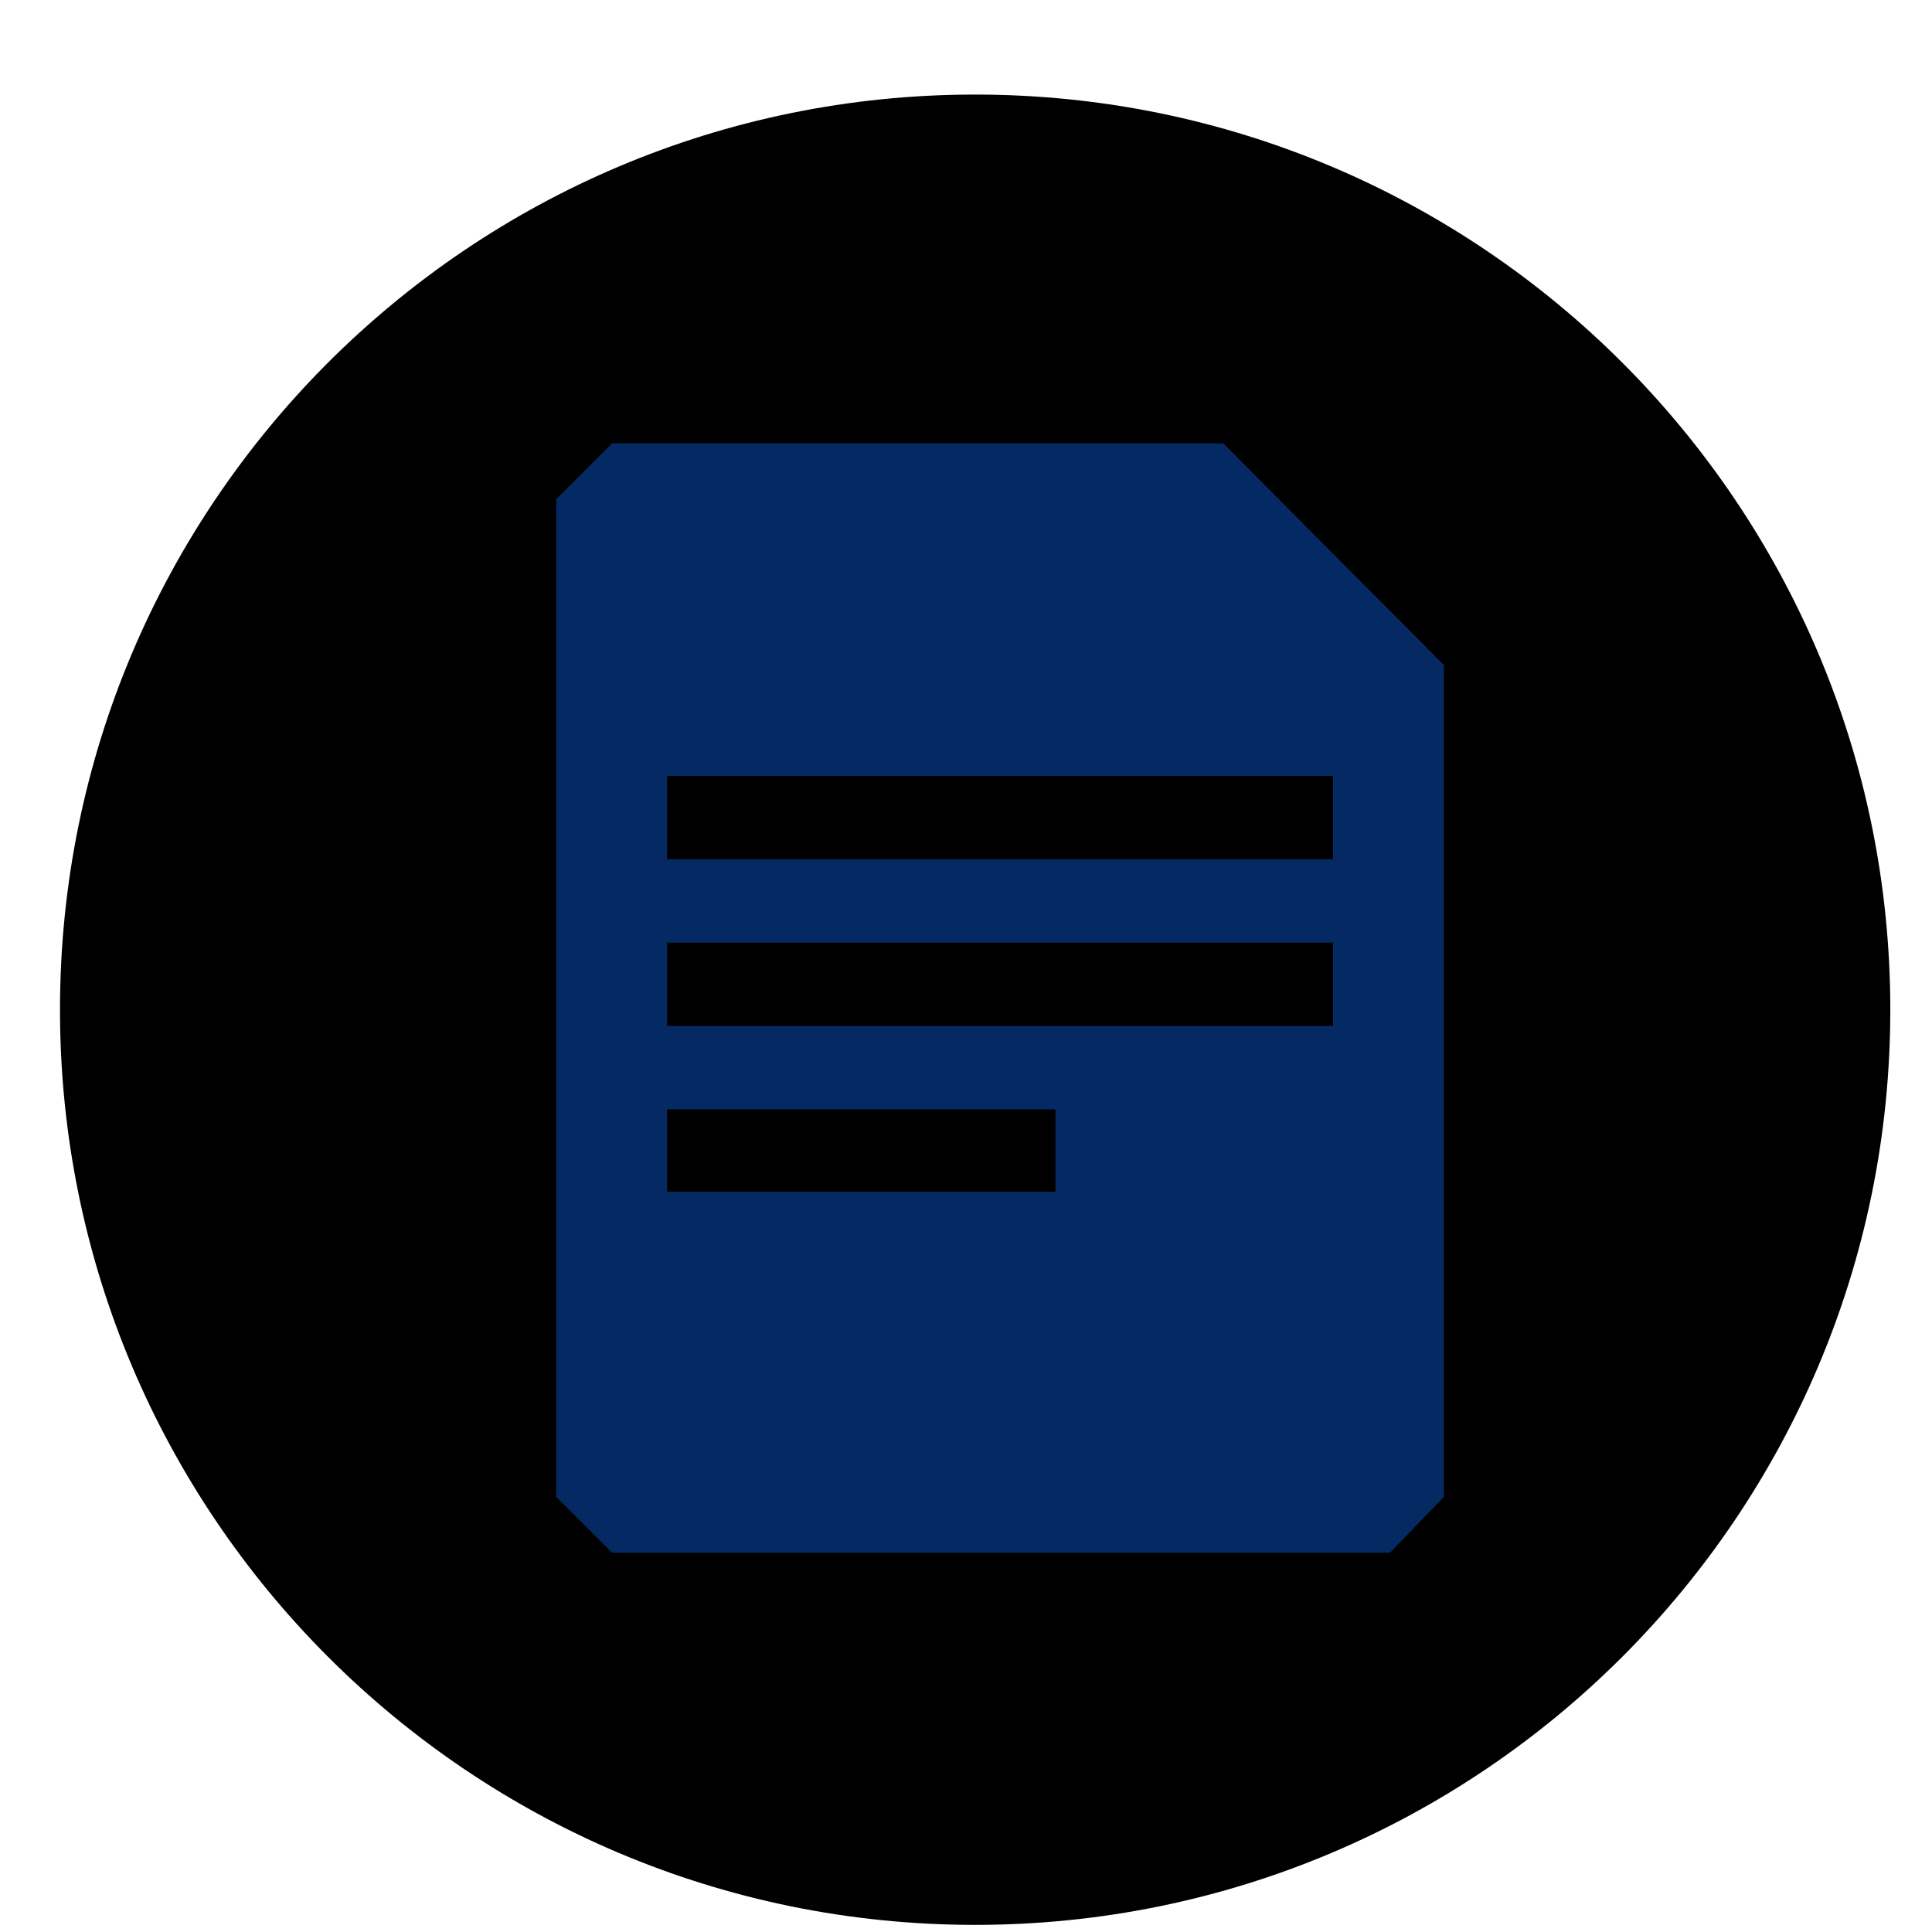
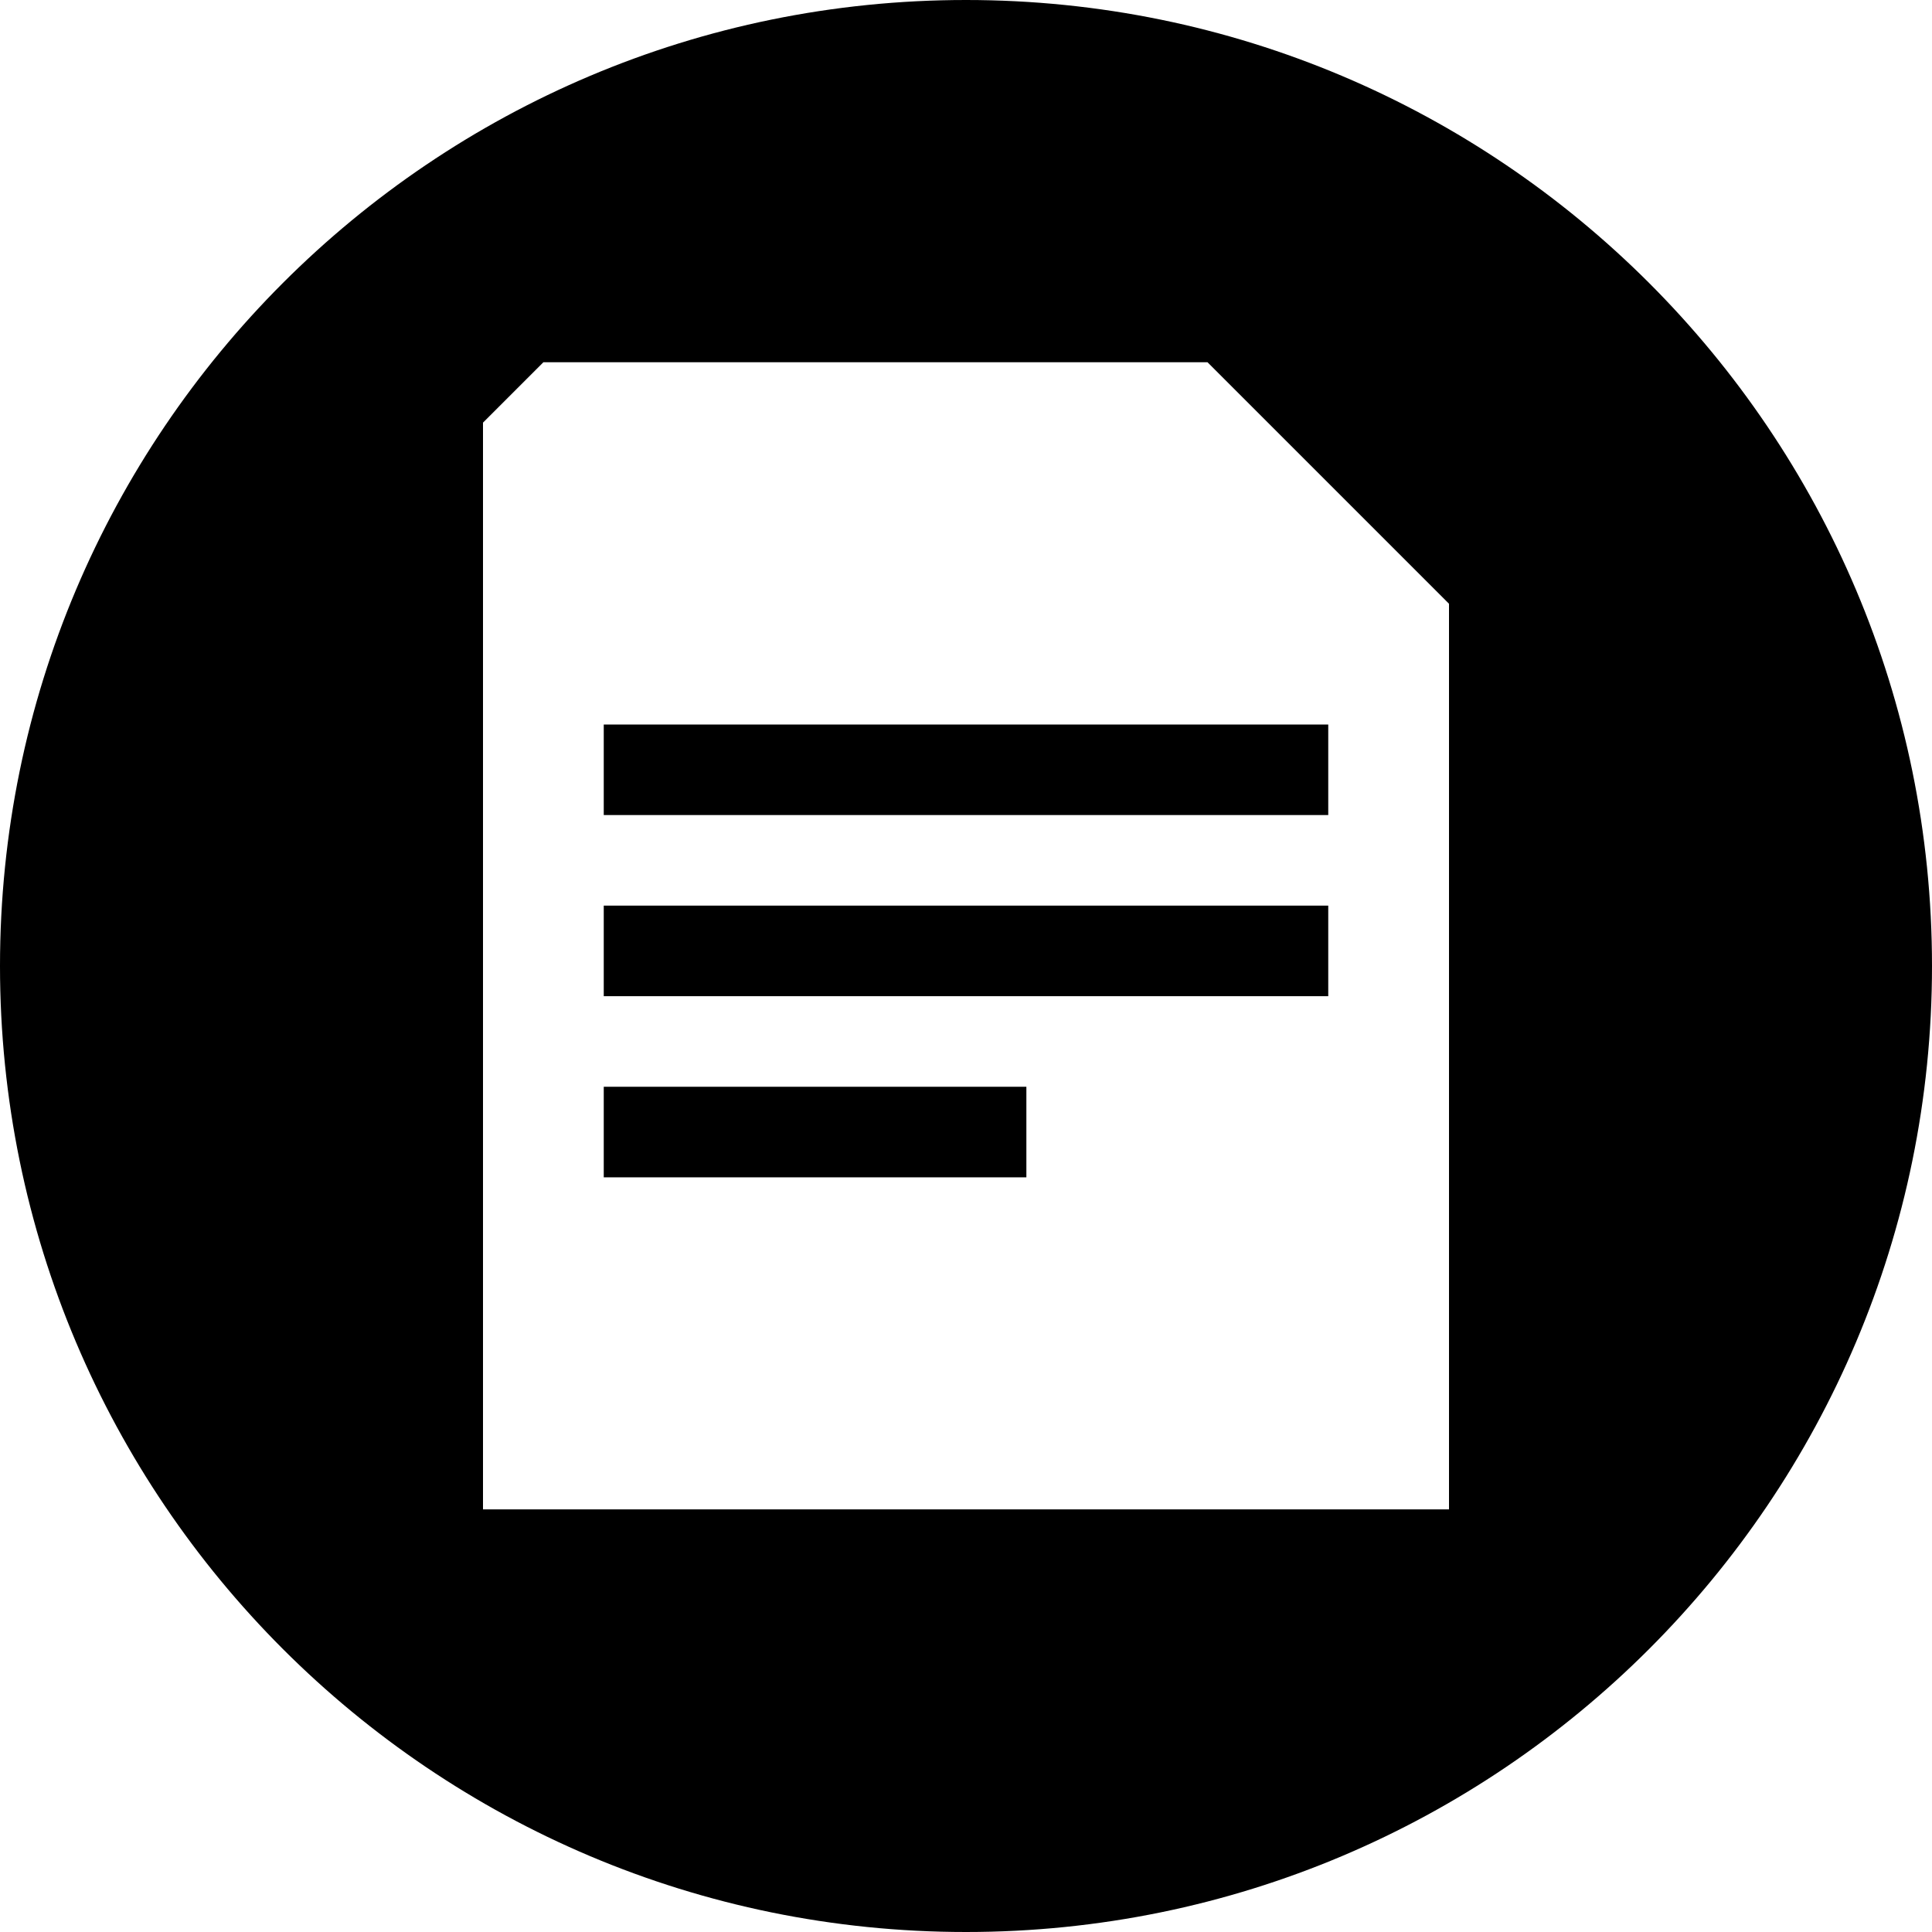
- <svg width="19" height="19" viewBox="0 0 19 19">
-   <circle cx="9.59" cy="9.93" r="9" />
-   <path fill-rule="evenodd" clip-rule="evenodd" d="M14.20 14.72L13.67 15.27H6.02L5.47 14.72V4.91L6.02 4.36H12.03L14.20 6.54V14.72ZM13.11 7.63H6.56V8.45H13.11V7.63ZM13.11 9.27H6.56V10.09H13.11V9.27ZM10.38 10.91H6.56V11.72H10.38V10.91Z" fill="#052962" />
+ <svg xmlns="http://www.w3.org/2000/svg" width="18" height="18" viewBox="-4 -4 32 32">
+   <path d="M12,-4 a15,15 0,0,0 0,32 15,15 0,0,0 0,-32     M20 21L19 21H5L4 21V3L5 2H16L20 6V21Z     M18 8H6V9.5H18V8Z     M18 11H6V12.5H18V11Z     M13 14H6V15.5H13V14Z" />
</svg>
